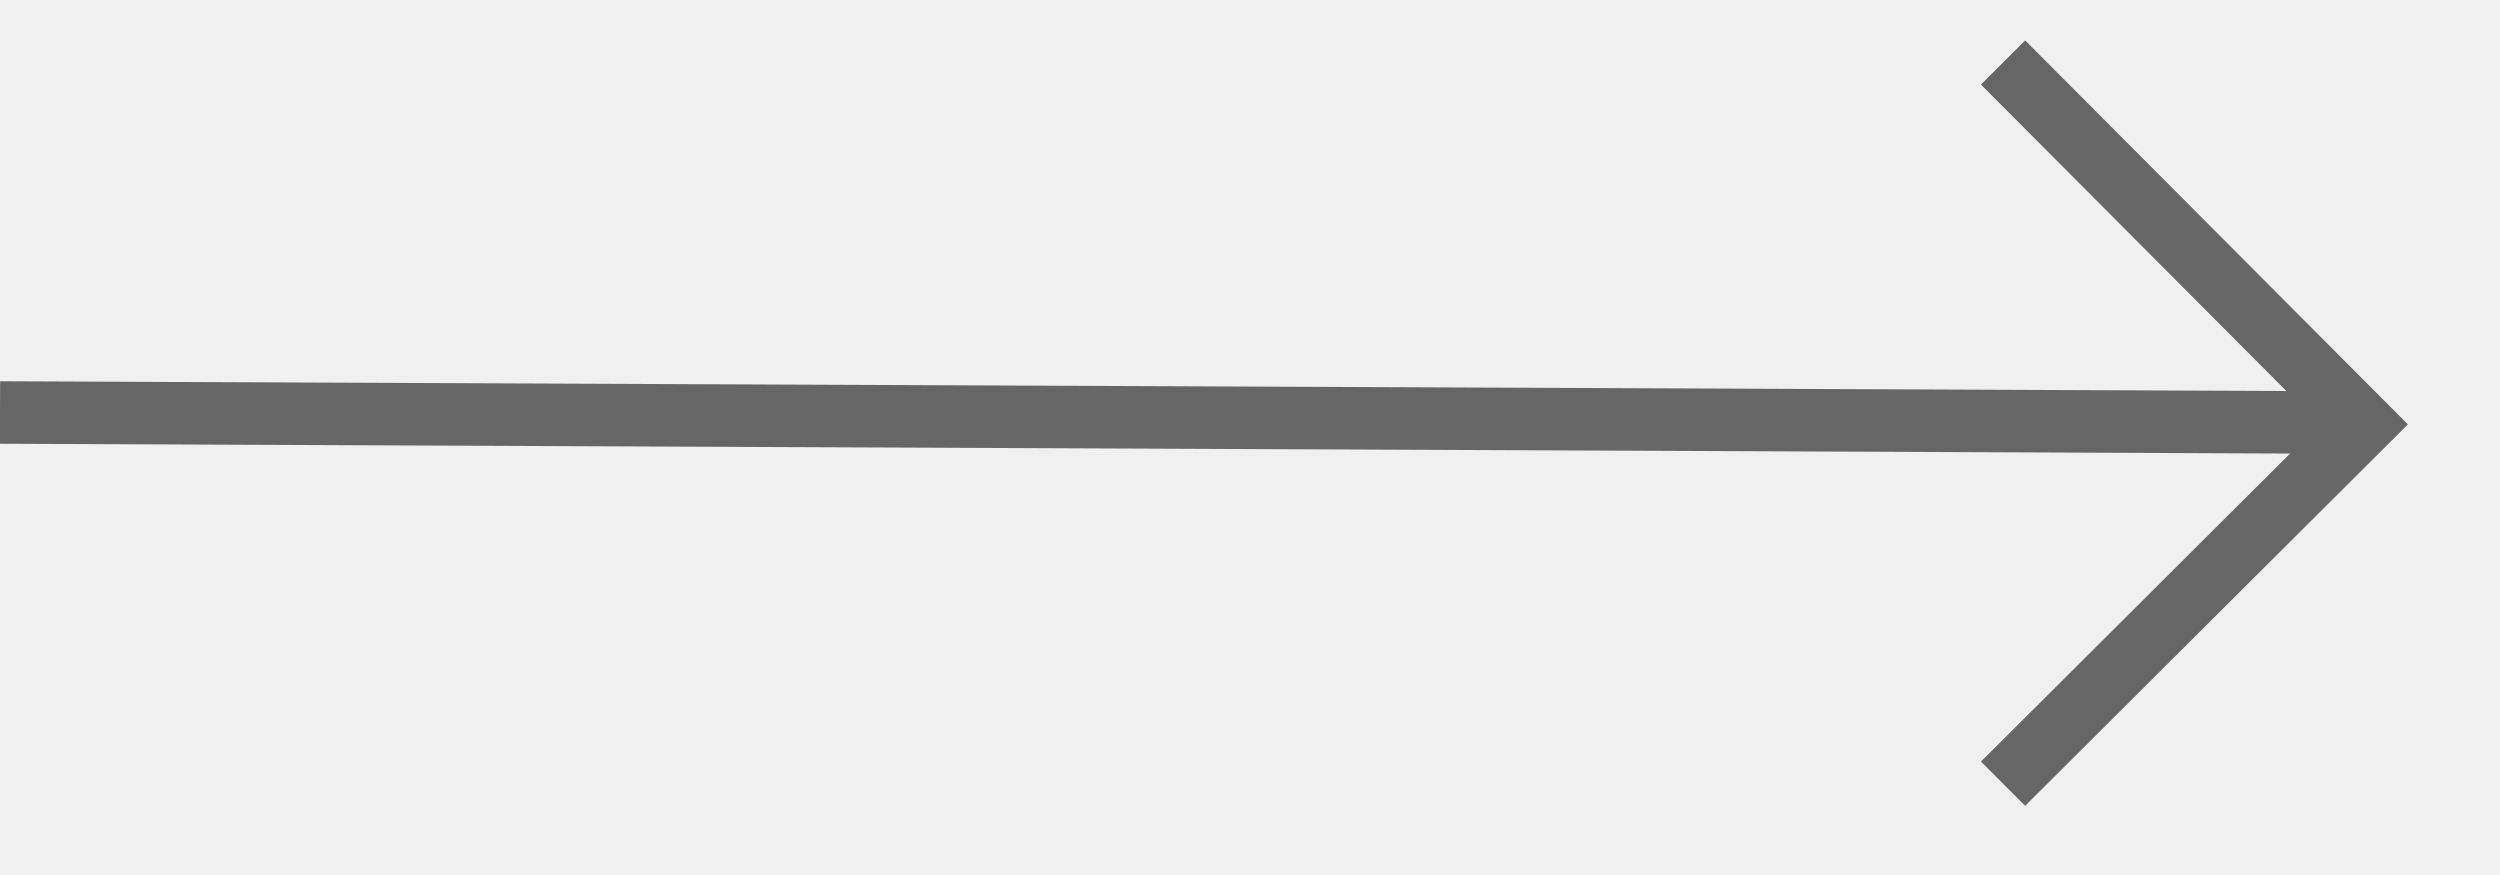
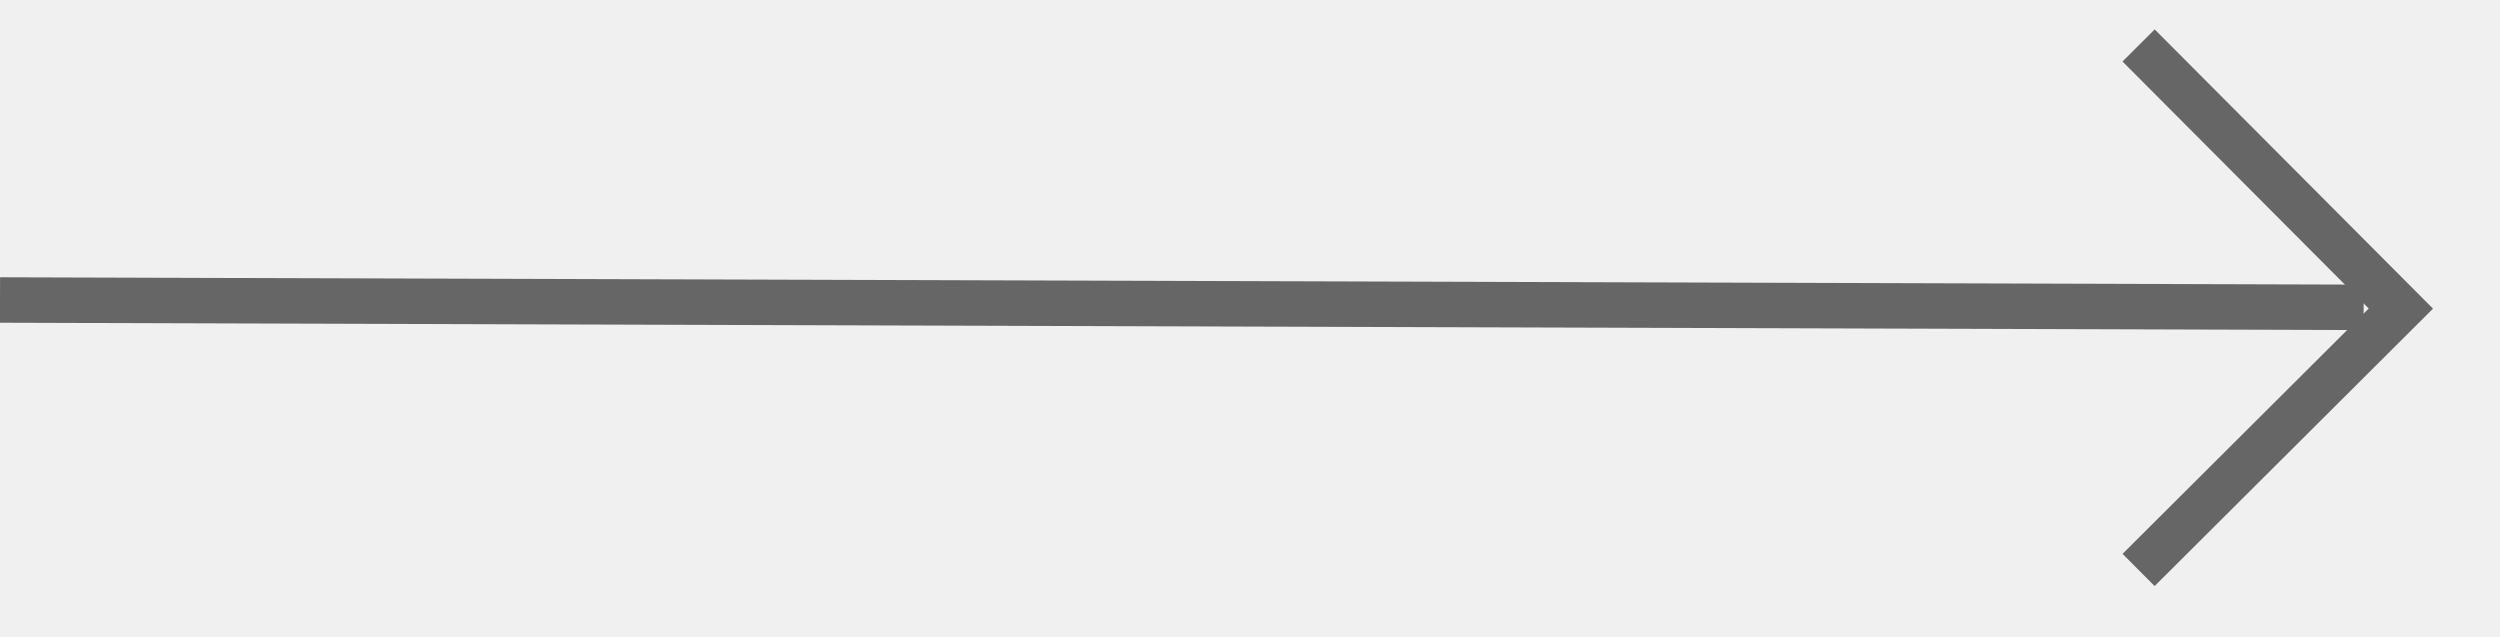
- <svg xmlns="http://www.w3.org/2000/svg" width="40" height="14" viewBox="0 0 40 14" fill="none">
+ <svg xmlns="http://www.w3.org/2000/svg" width="55" height="14" viewBox="0 0 55 14" fill="none">
  <g clip-path="url(#clip0)">
-     <path d="M0 6.6L37.818 6.762" stroke="#666666" />
-     <path d="M32.049 1L37.819 6.789L32.049 12.539" stroke="#666666" />
+     <path d="M0 6.6L52 6.762" stroke="#666666" />
+     <path d="M47.049 1L52.819 6.789L47.049 12.539" stroke="#666666" />
  </g>
  <defs>
    <clipPath id="clip0">
-       <path d="M0 0L40 0V14L0 14L0 0Z" fill="white" />
+       <path d="M0 0H55V14H0V0Z" fill="white" />
    </clipPath>
  </defs>
</svg>
